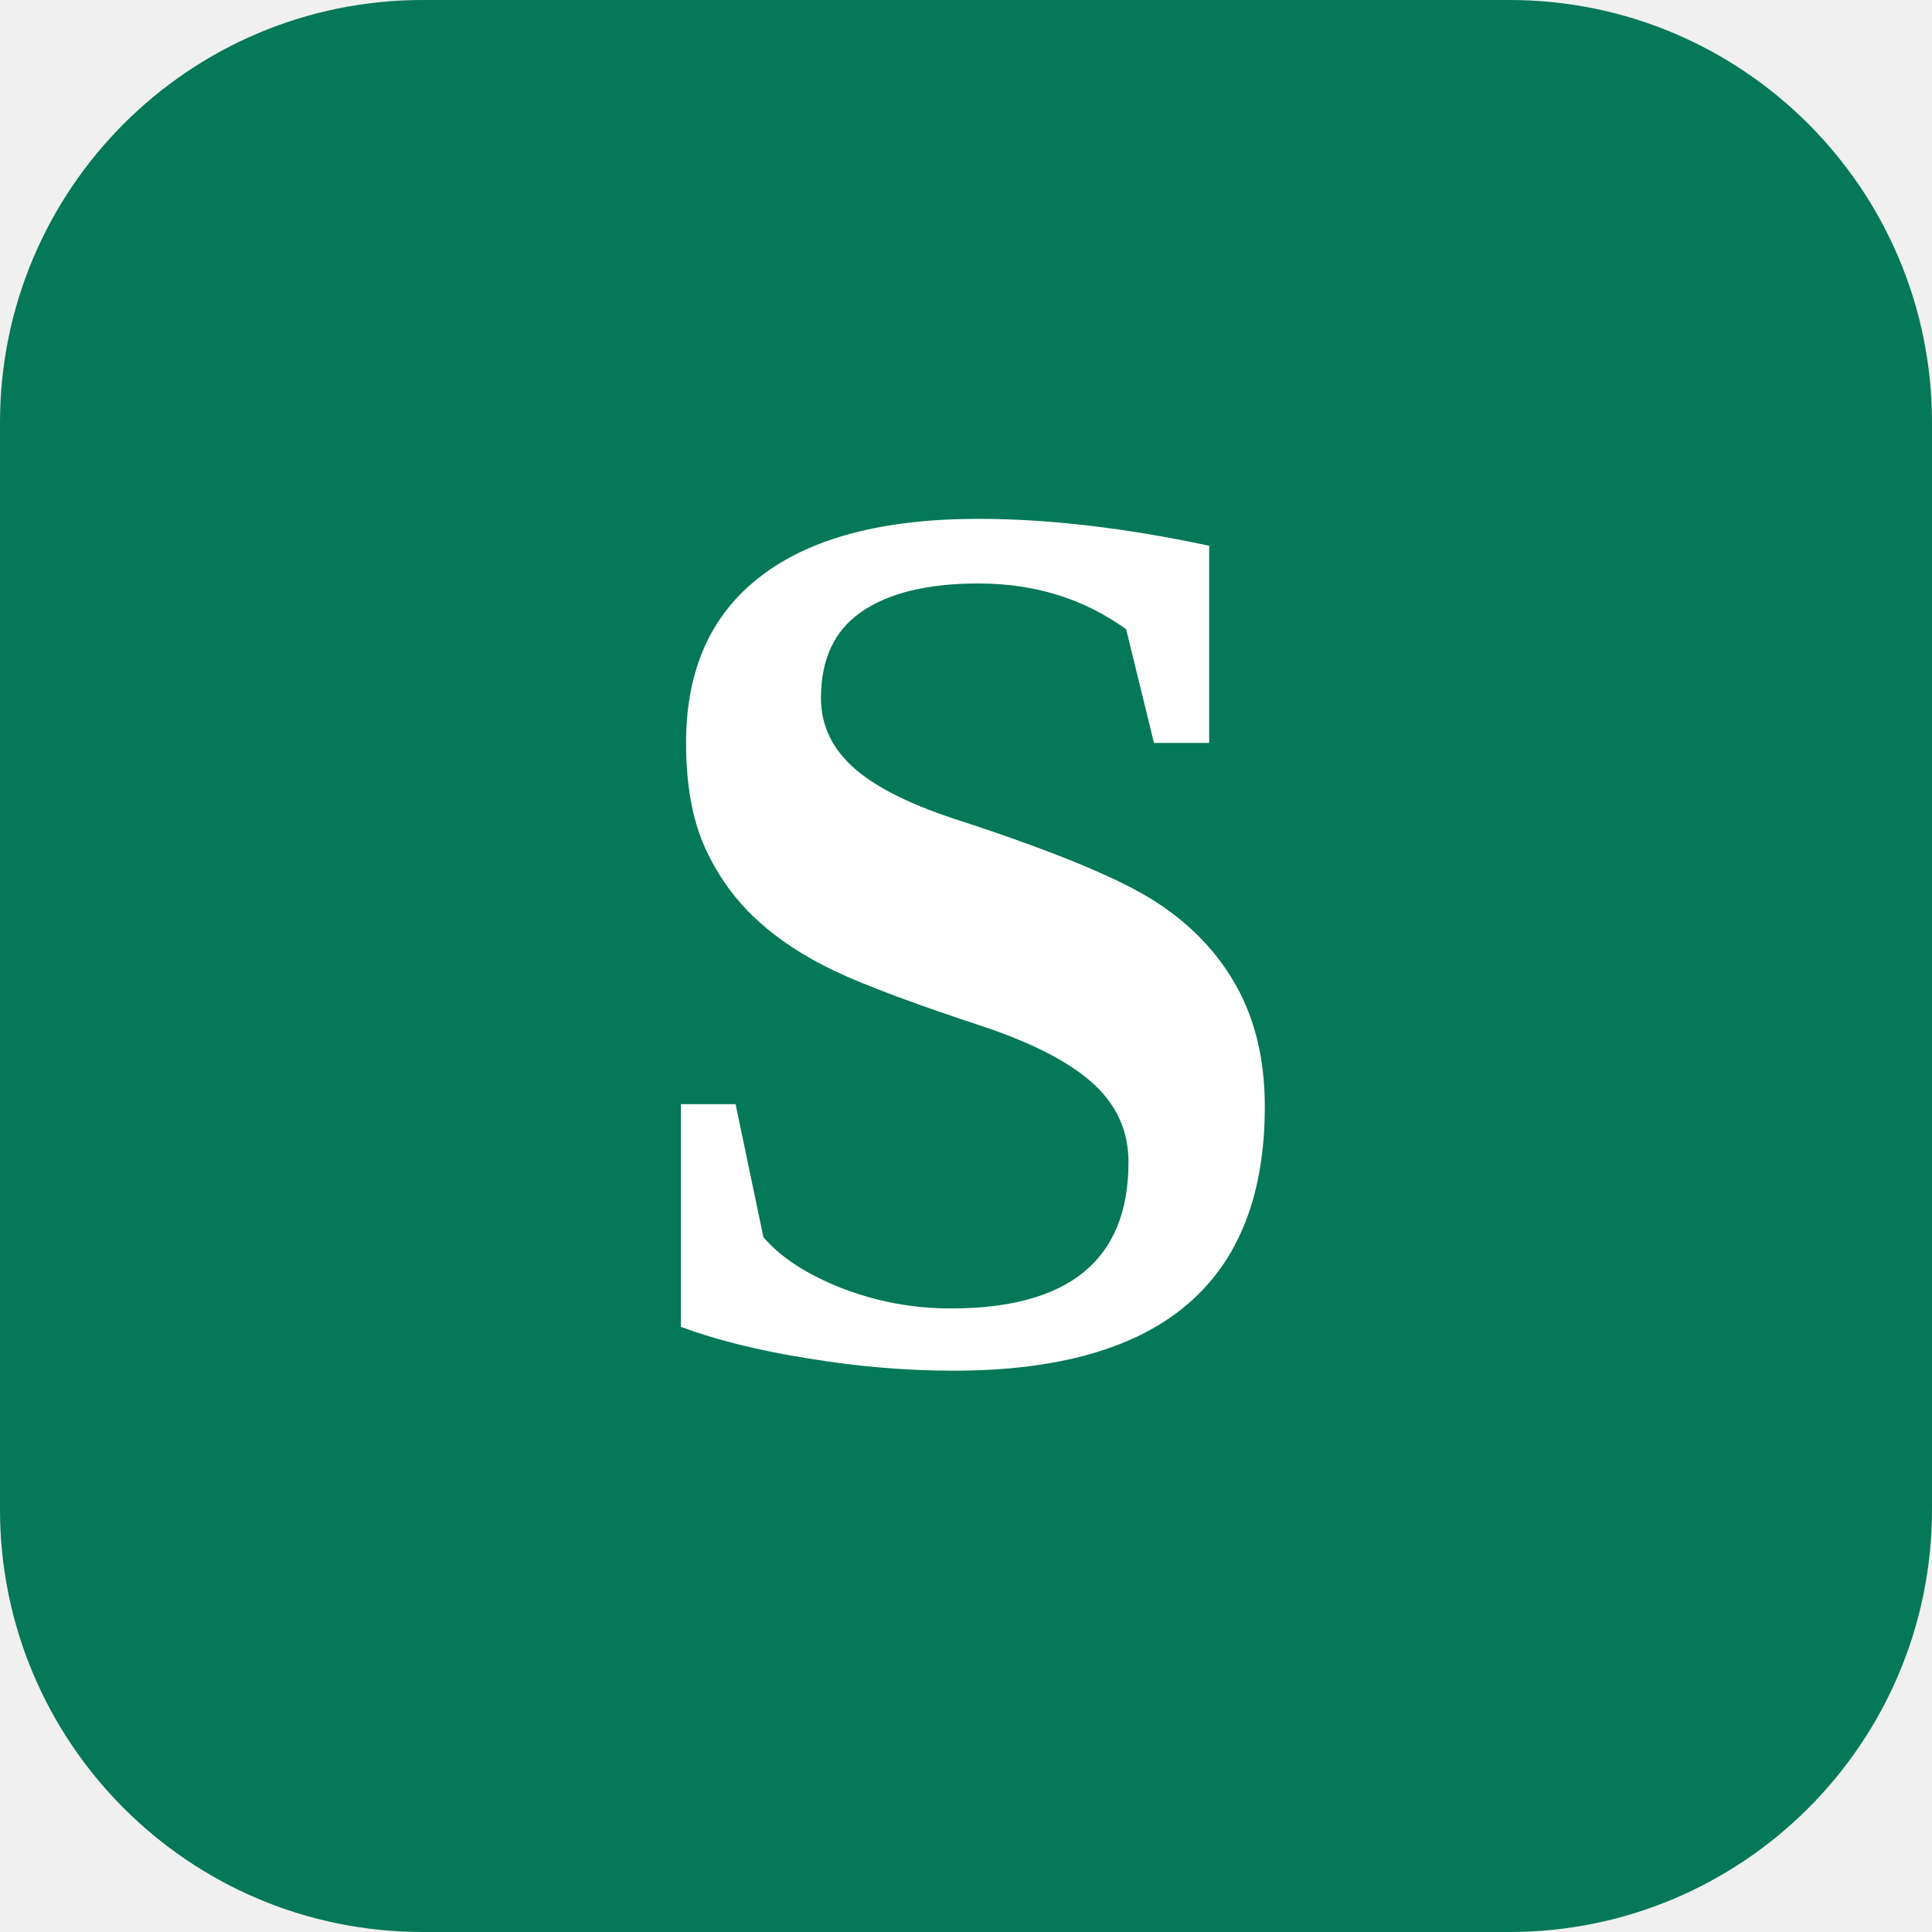
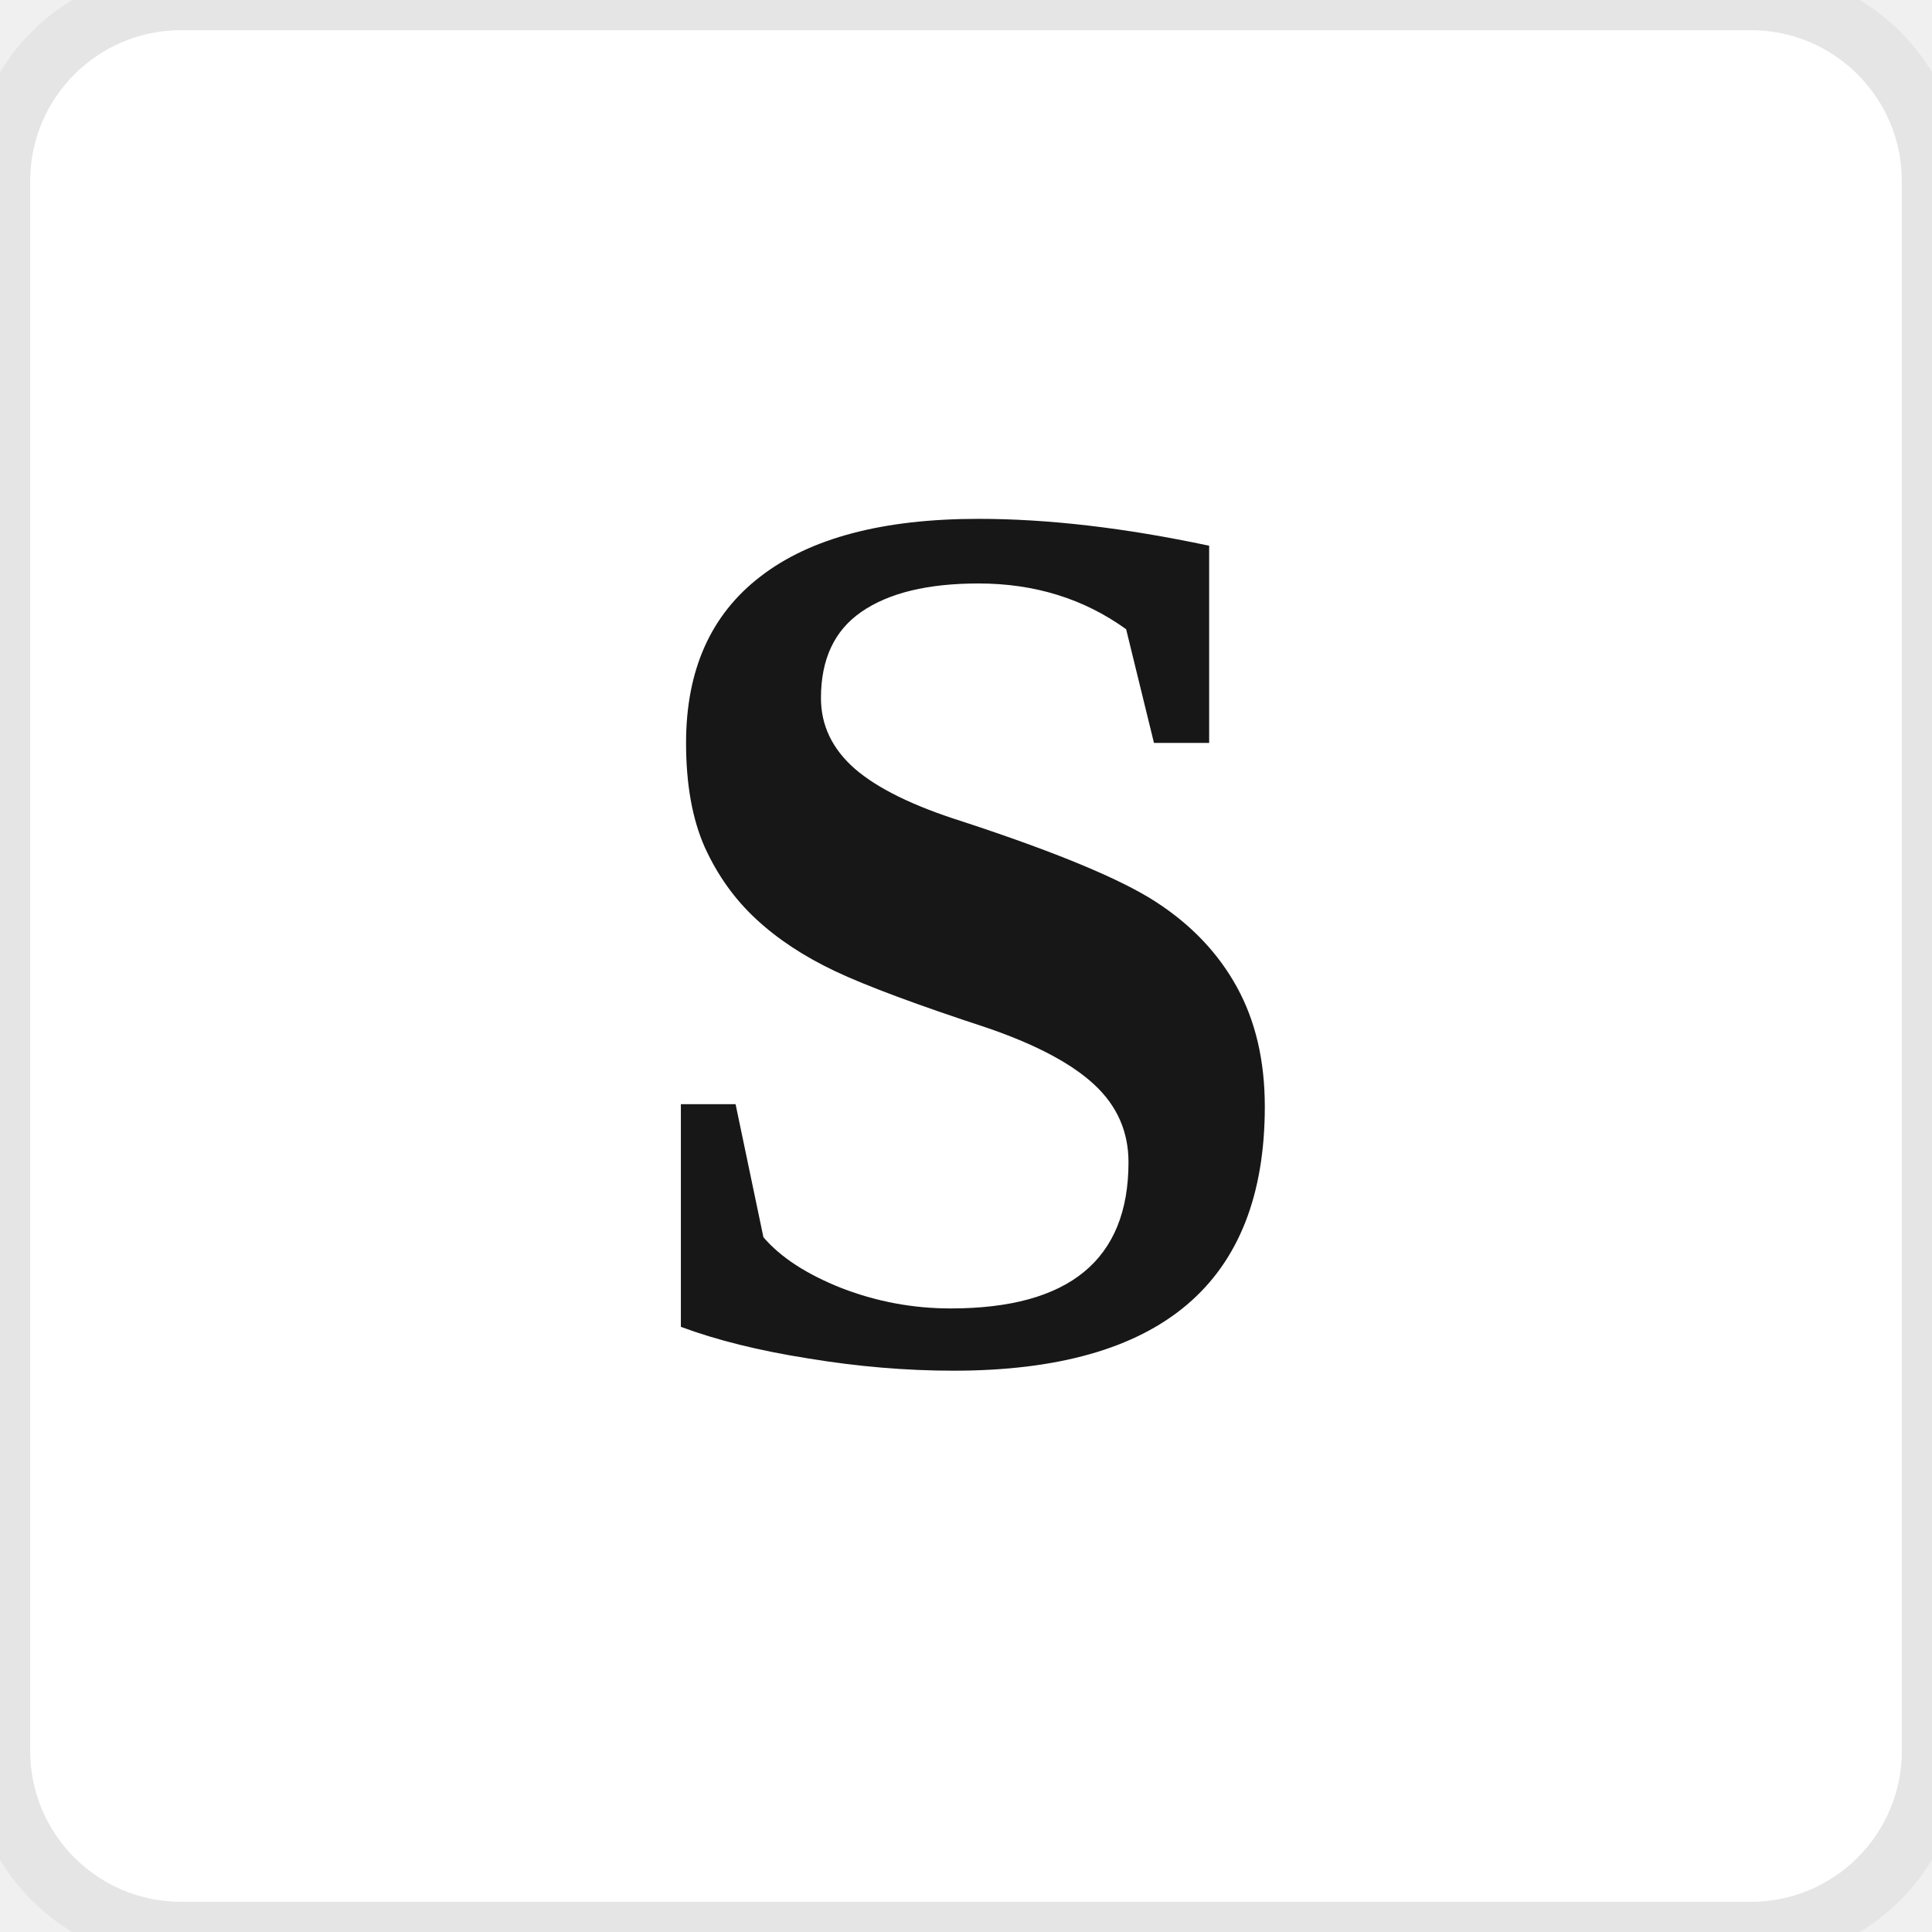
<svg xmlns="http://www.w3.org/2000/svg" viewBox="0 0 64 64">
-   <rect width="64" height="64" rx="14" fill="#047857" />
-   <text x="32" y="45" text-anchor="middle" font-family="Lora, Georgia, 'Times New Roman', serif" font-size="42" font-weight="600" fill="#ffffff">S</text>
+   <rect width="64" height="64" rx="6" fill="#ffffff" stroke="#e5e5e5" stroke-width="2" />
+   <text x="32" y="45" text-anchor="middle" font-family="Lora, Georgia, 'Times New Roman', serif" font-size="42" font-weight="600" fill="#171717">S</text>
</svg>
